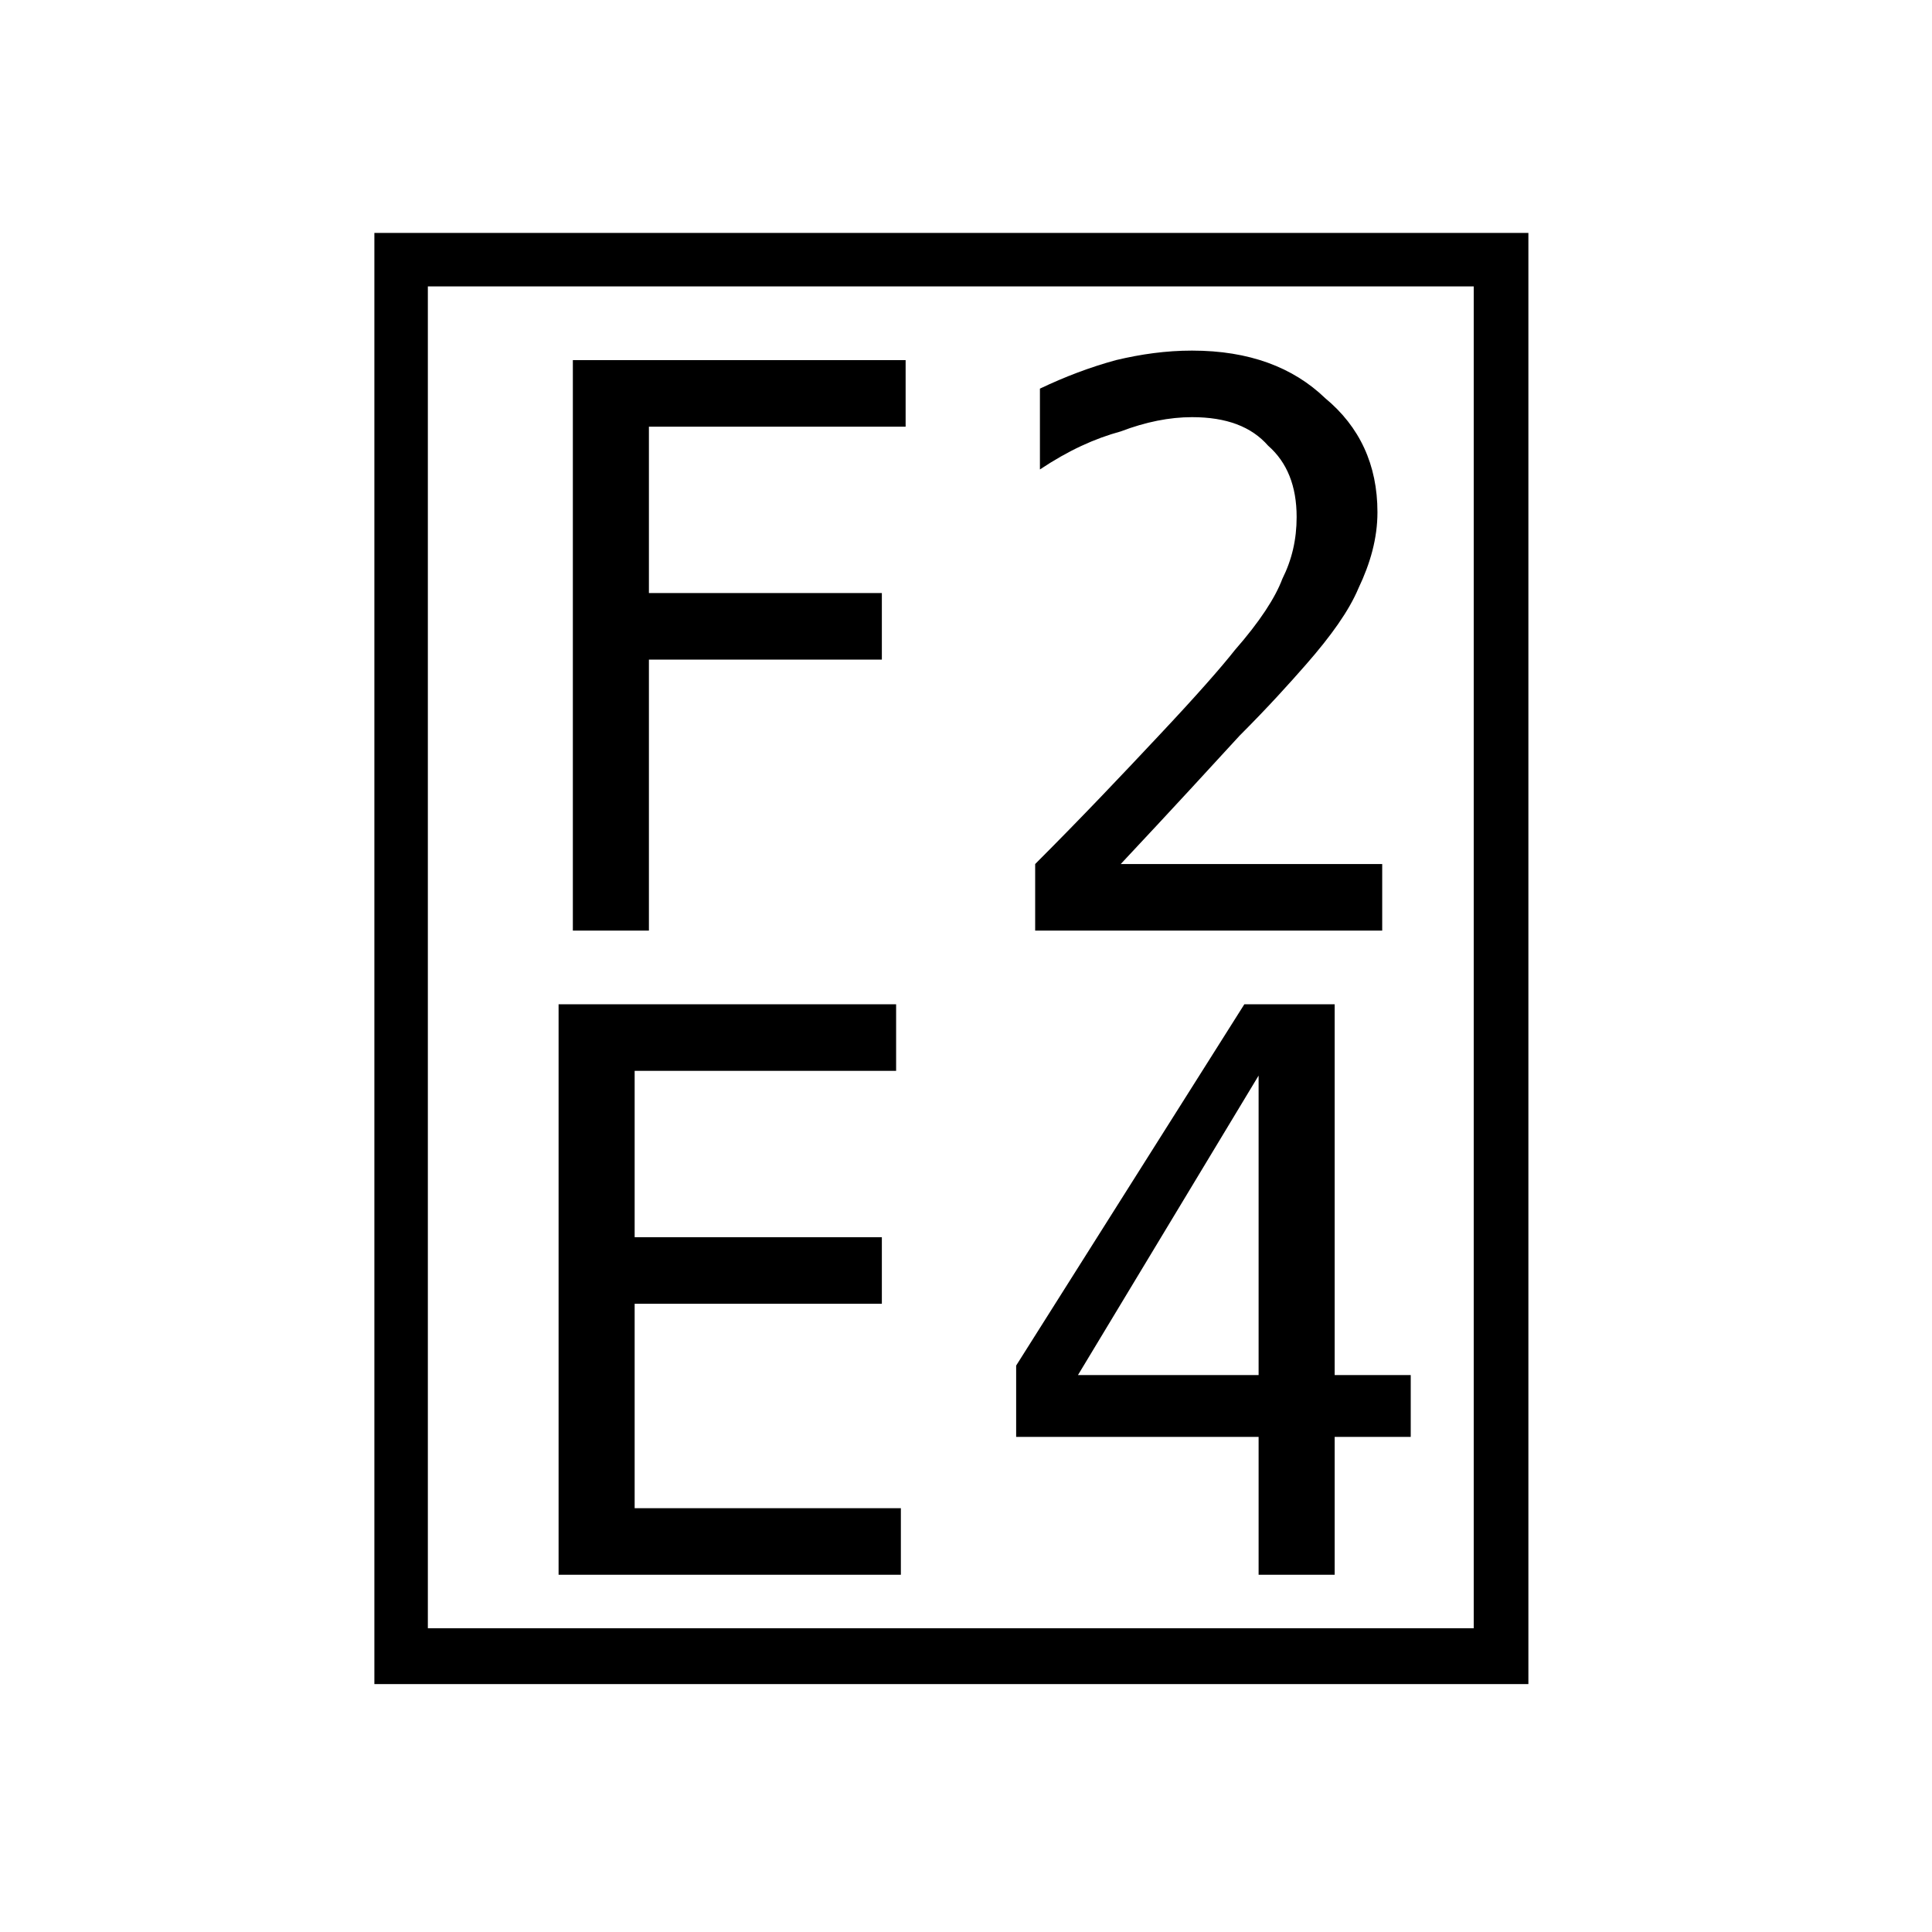
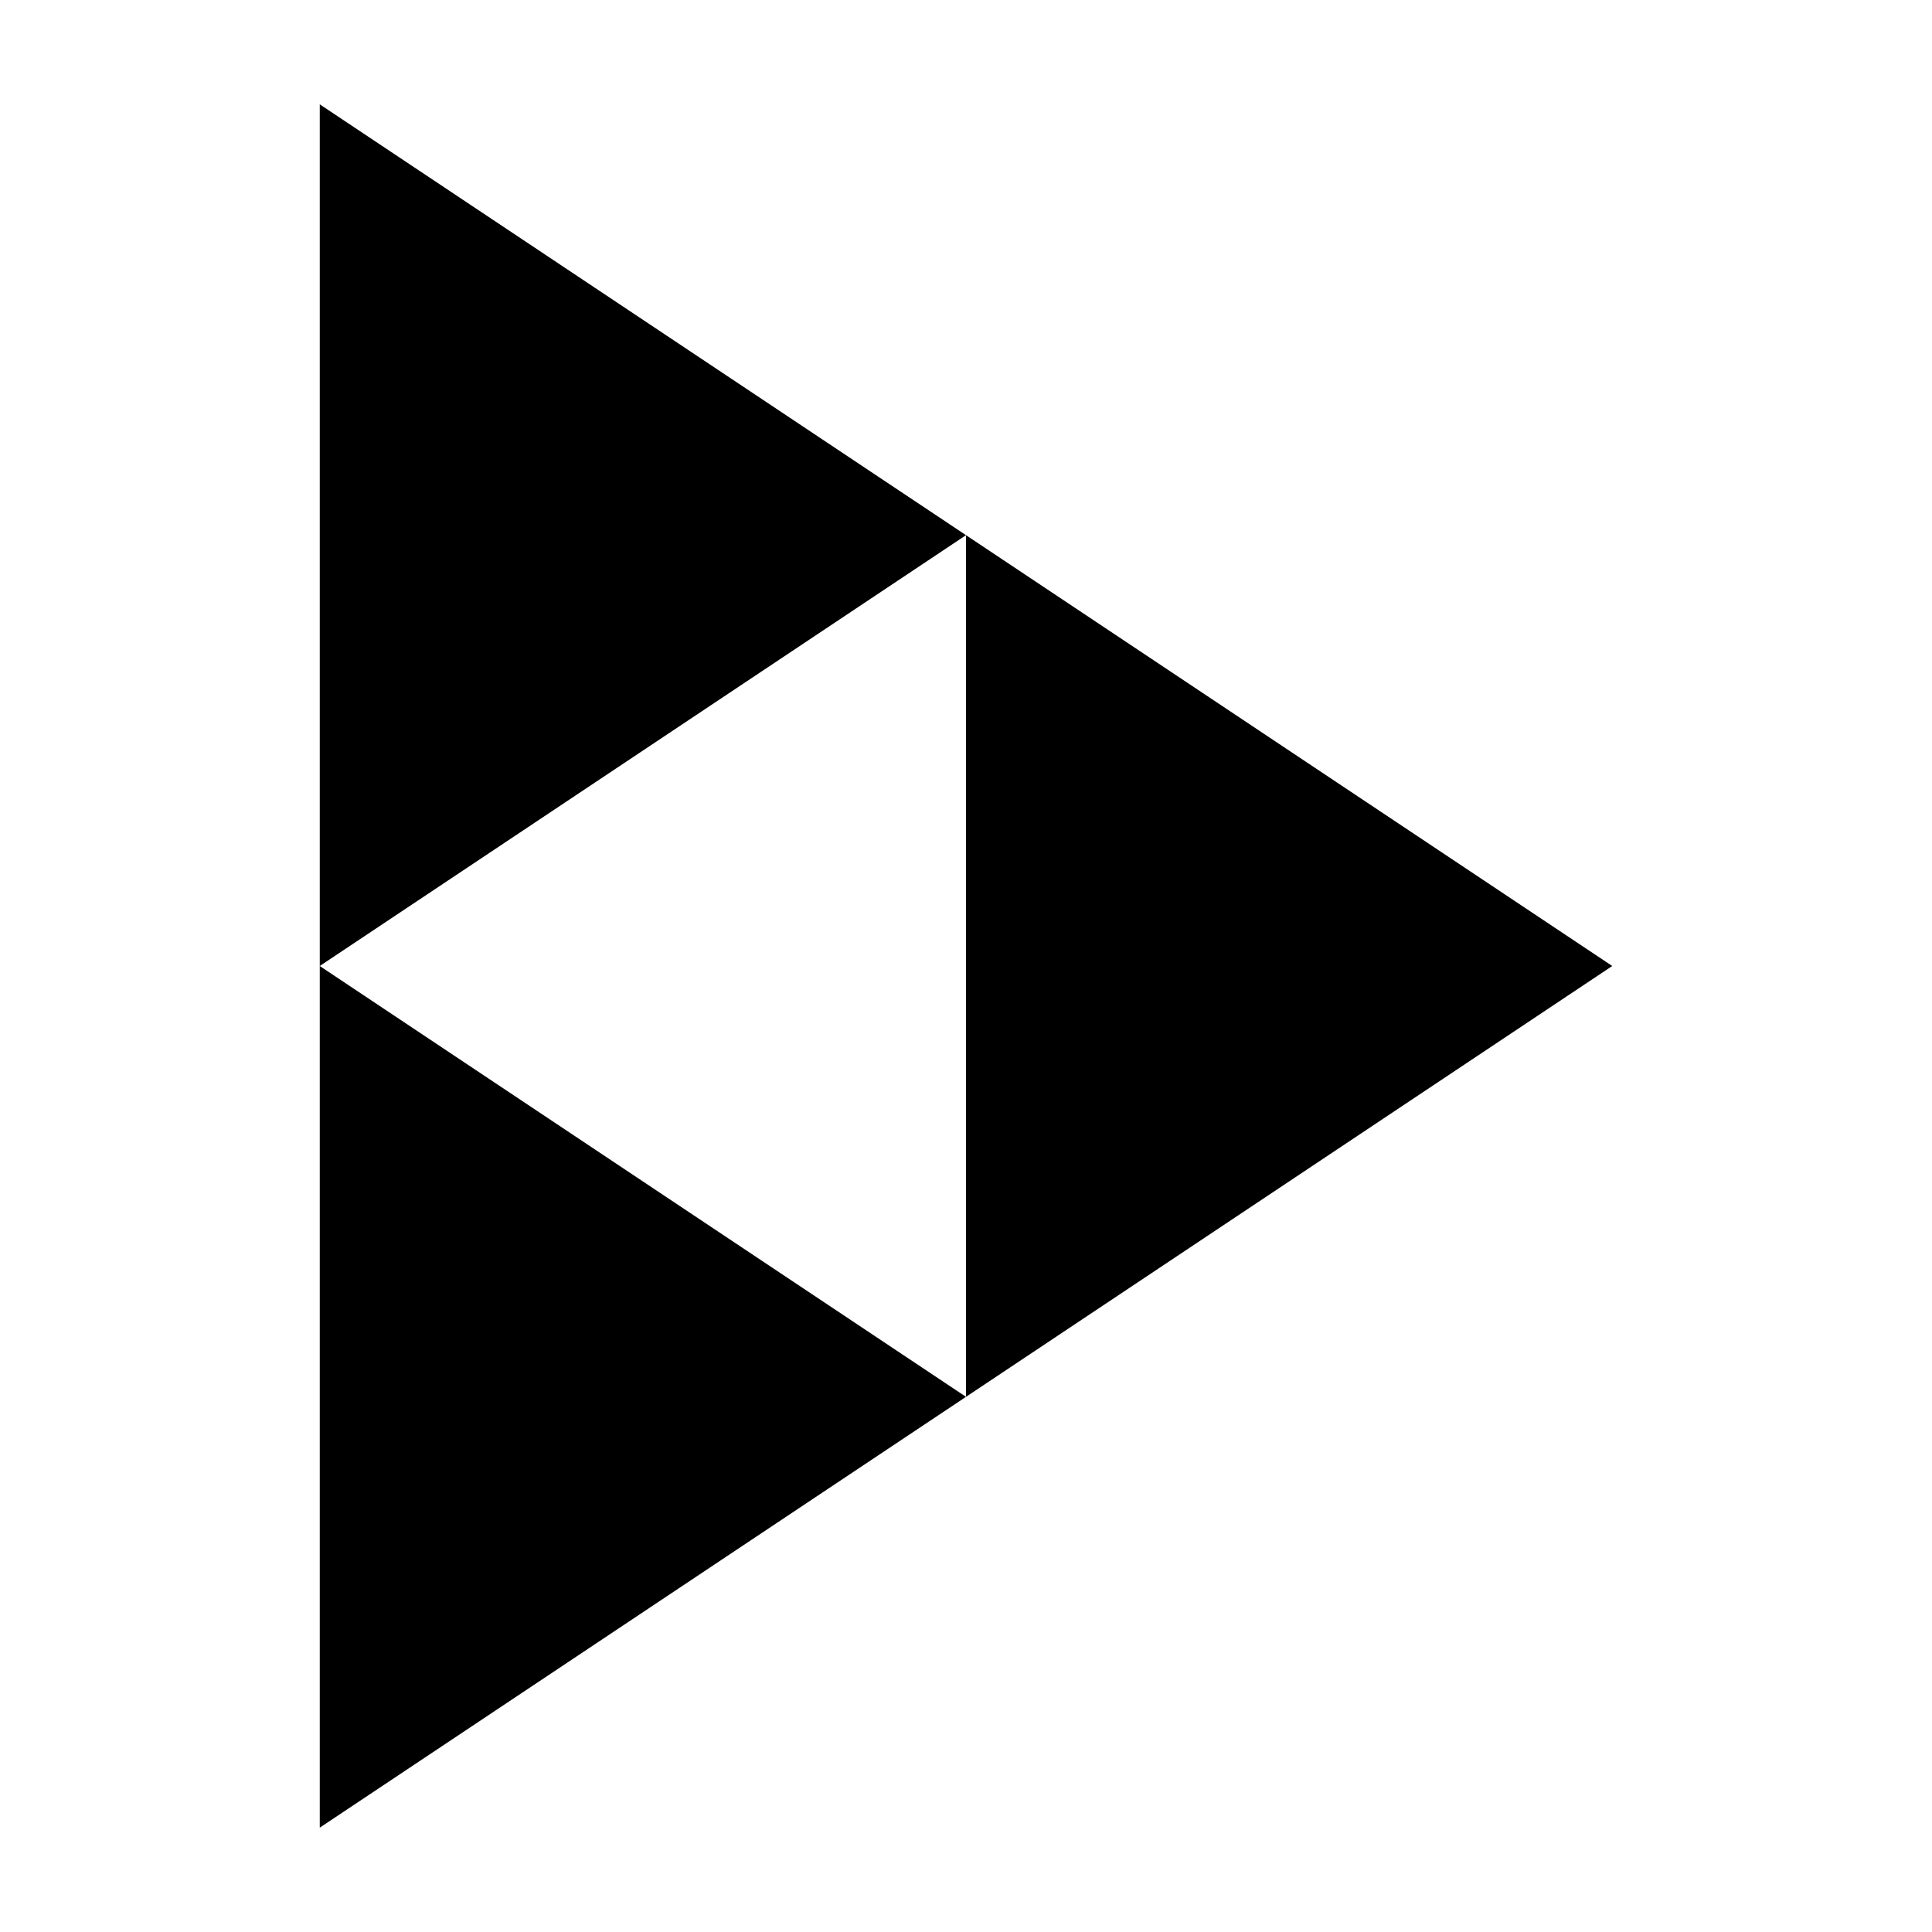
<svg xmlns="http://www.w3.org/2000/svg" width="24" height="24" version="1.1" viewBox="0 0 6.35 6.35">
-   <text x="1.051" y="5.176" fill="#000000" font-family="forkawesome" font-size="5.638px" stroke-linecap="round" stroke-linejoin="round" stroke-width=".705" xml:space="preserve">
-     <tspan x="1.051" y="5.176" stroke-width=".705"></tspan>
-   </text>
+   <path d="m1.051 0.343 2.124 1.416-2.124 1.416zm2.124 1.416 2.124 1.416-2.124 1.416zm-2.124 1.416 2.124 1.416-2.124 1.416z" stroke-linecap="round" stroke-linejoin="round" stroke-width=".705" aria-label="" />
</svg>
